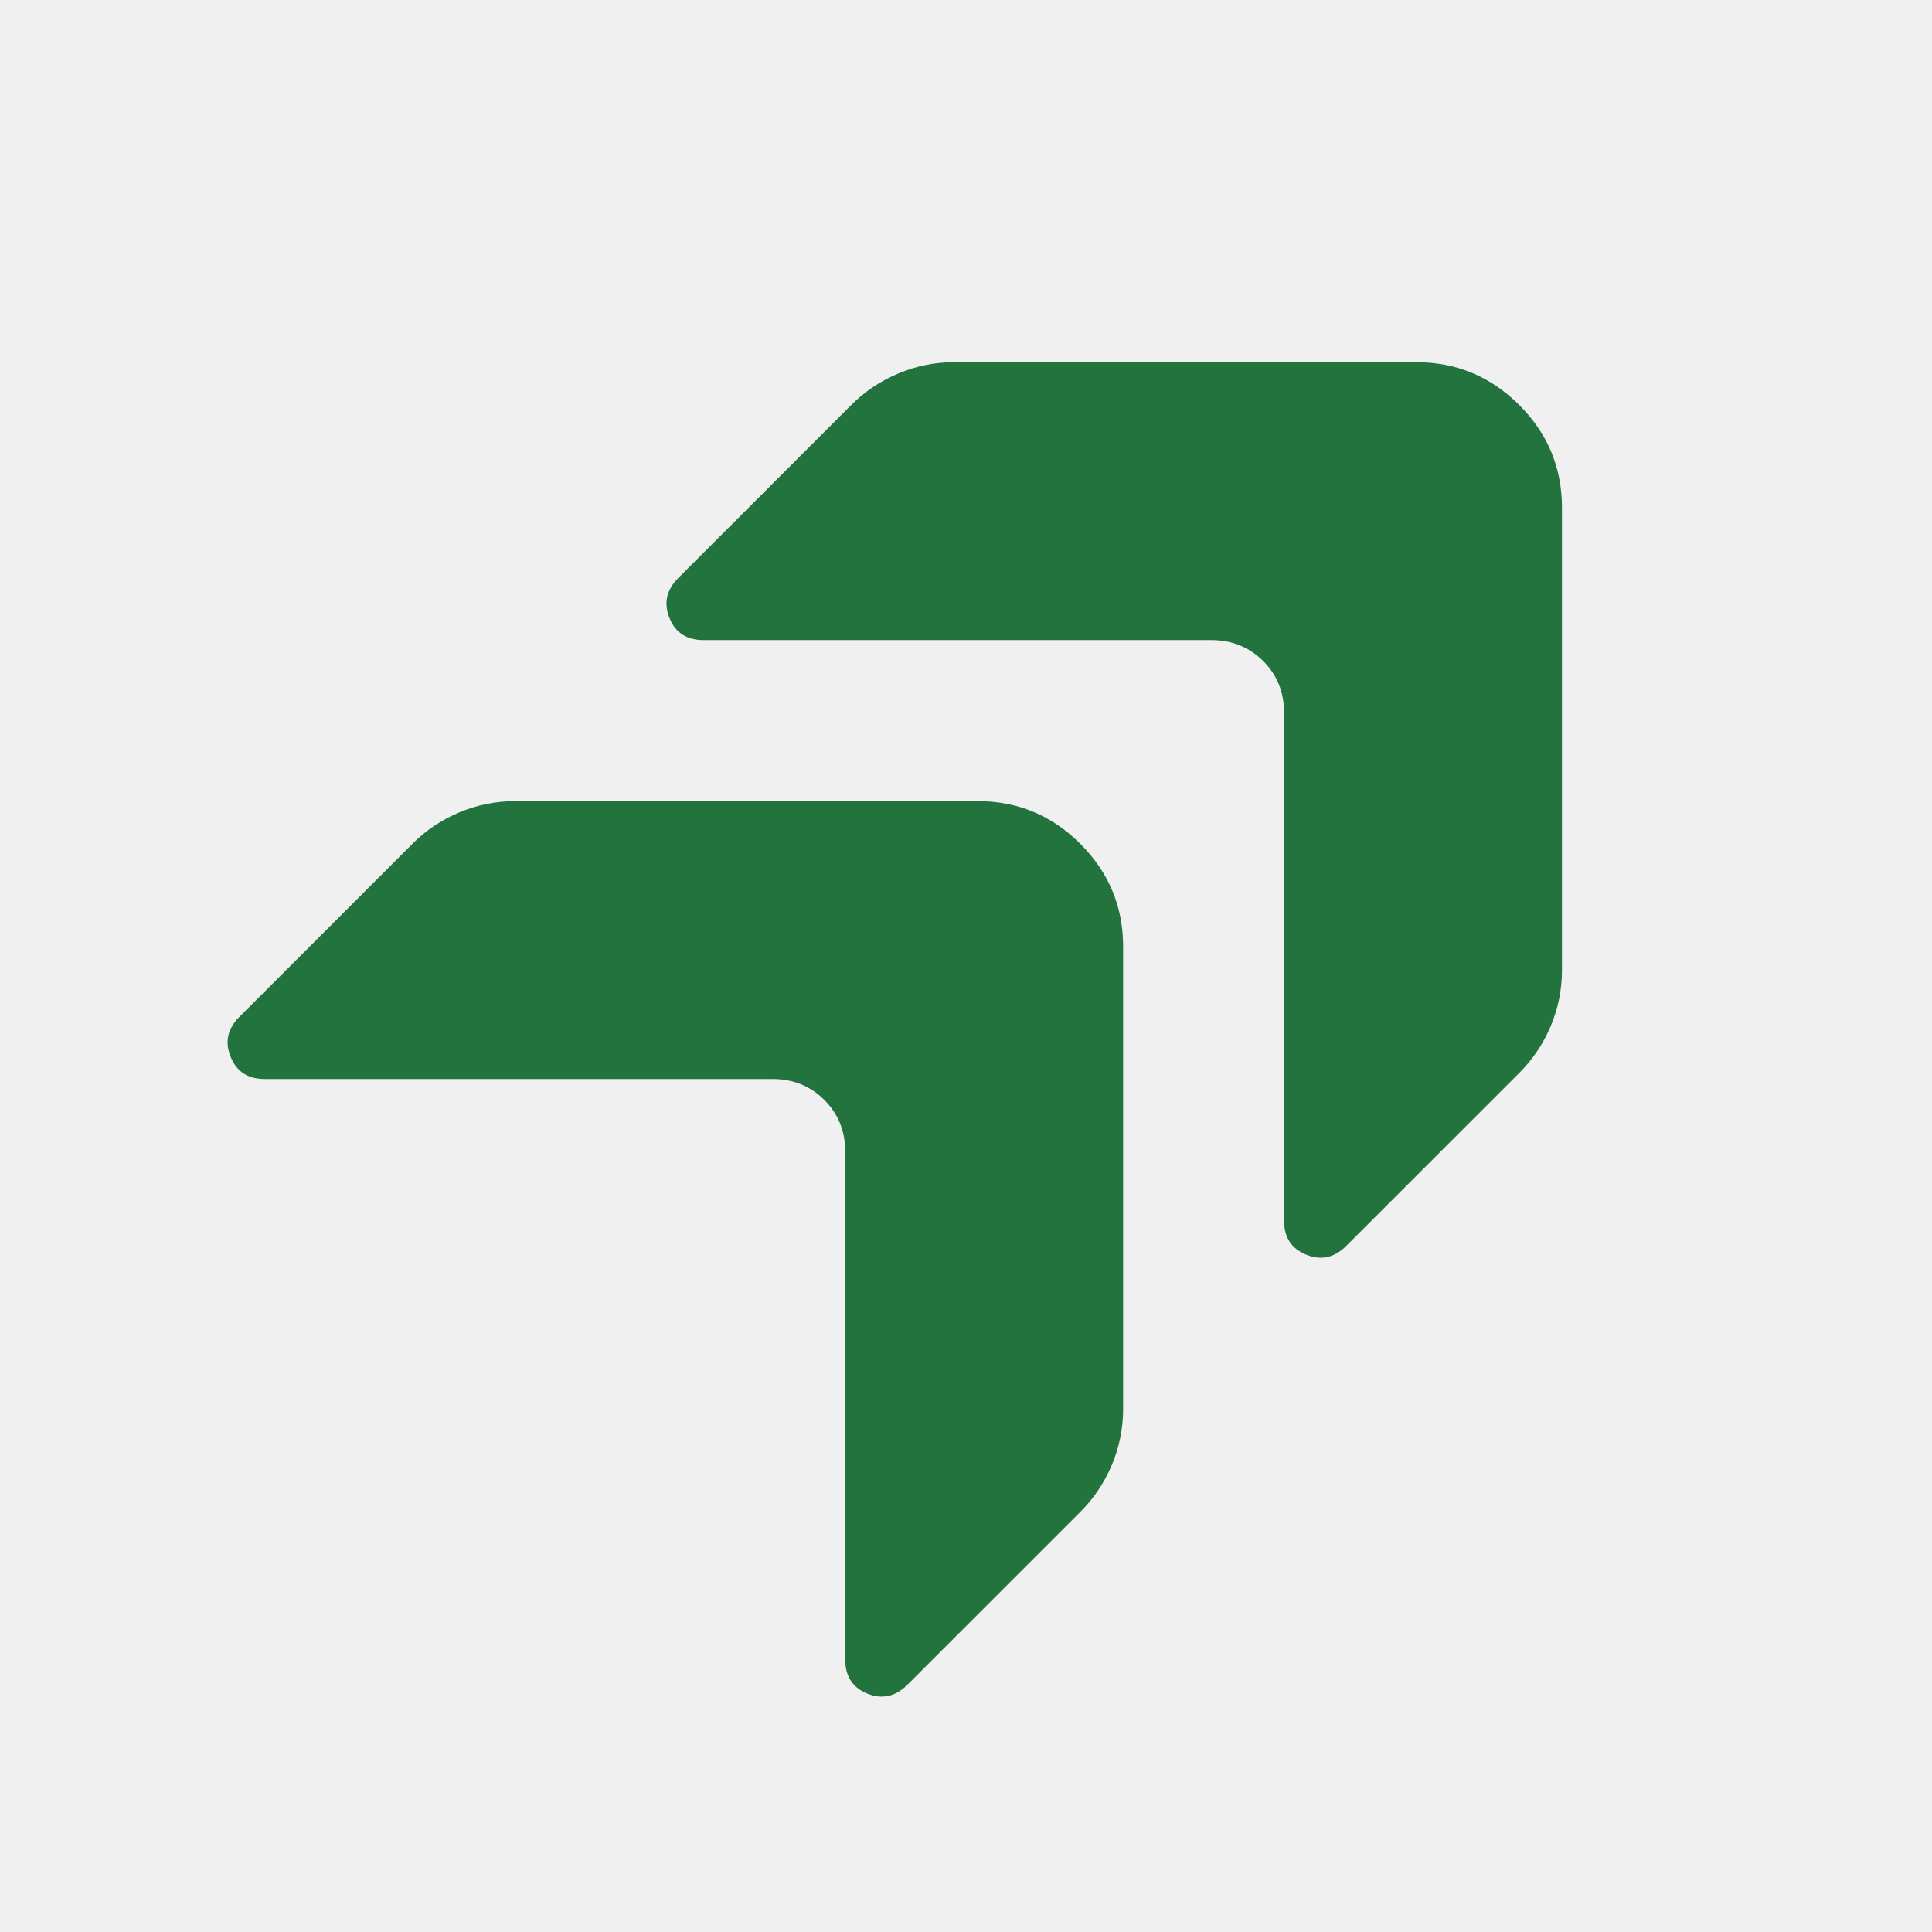
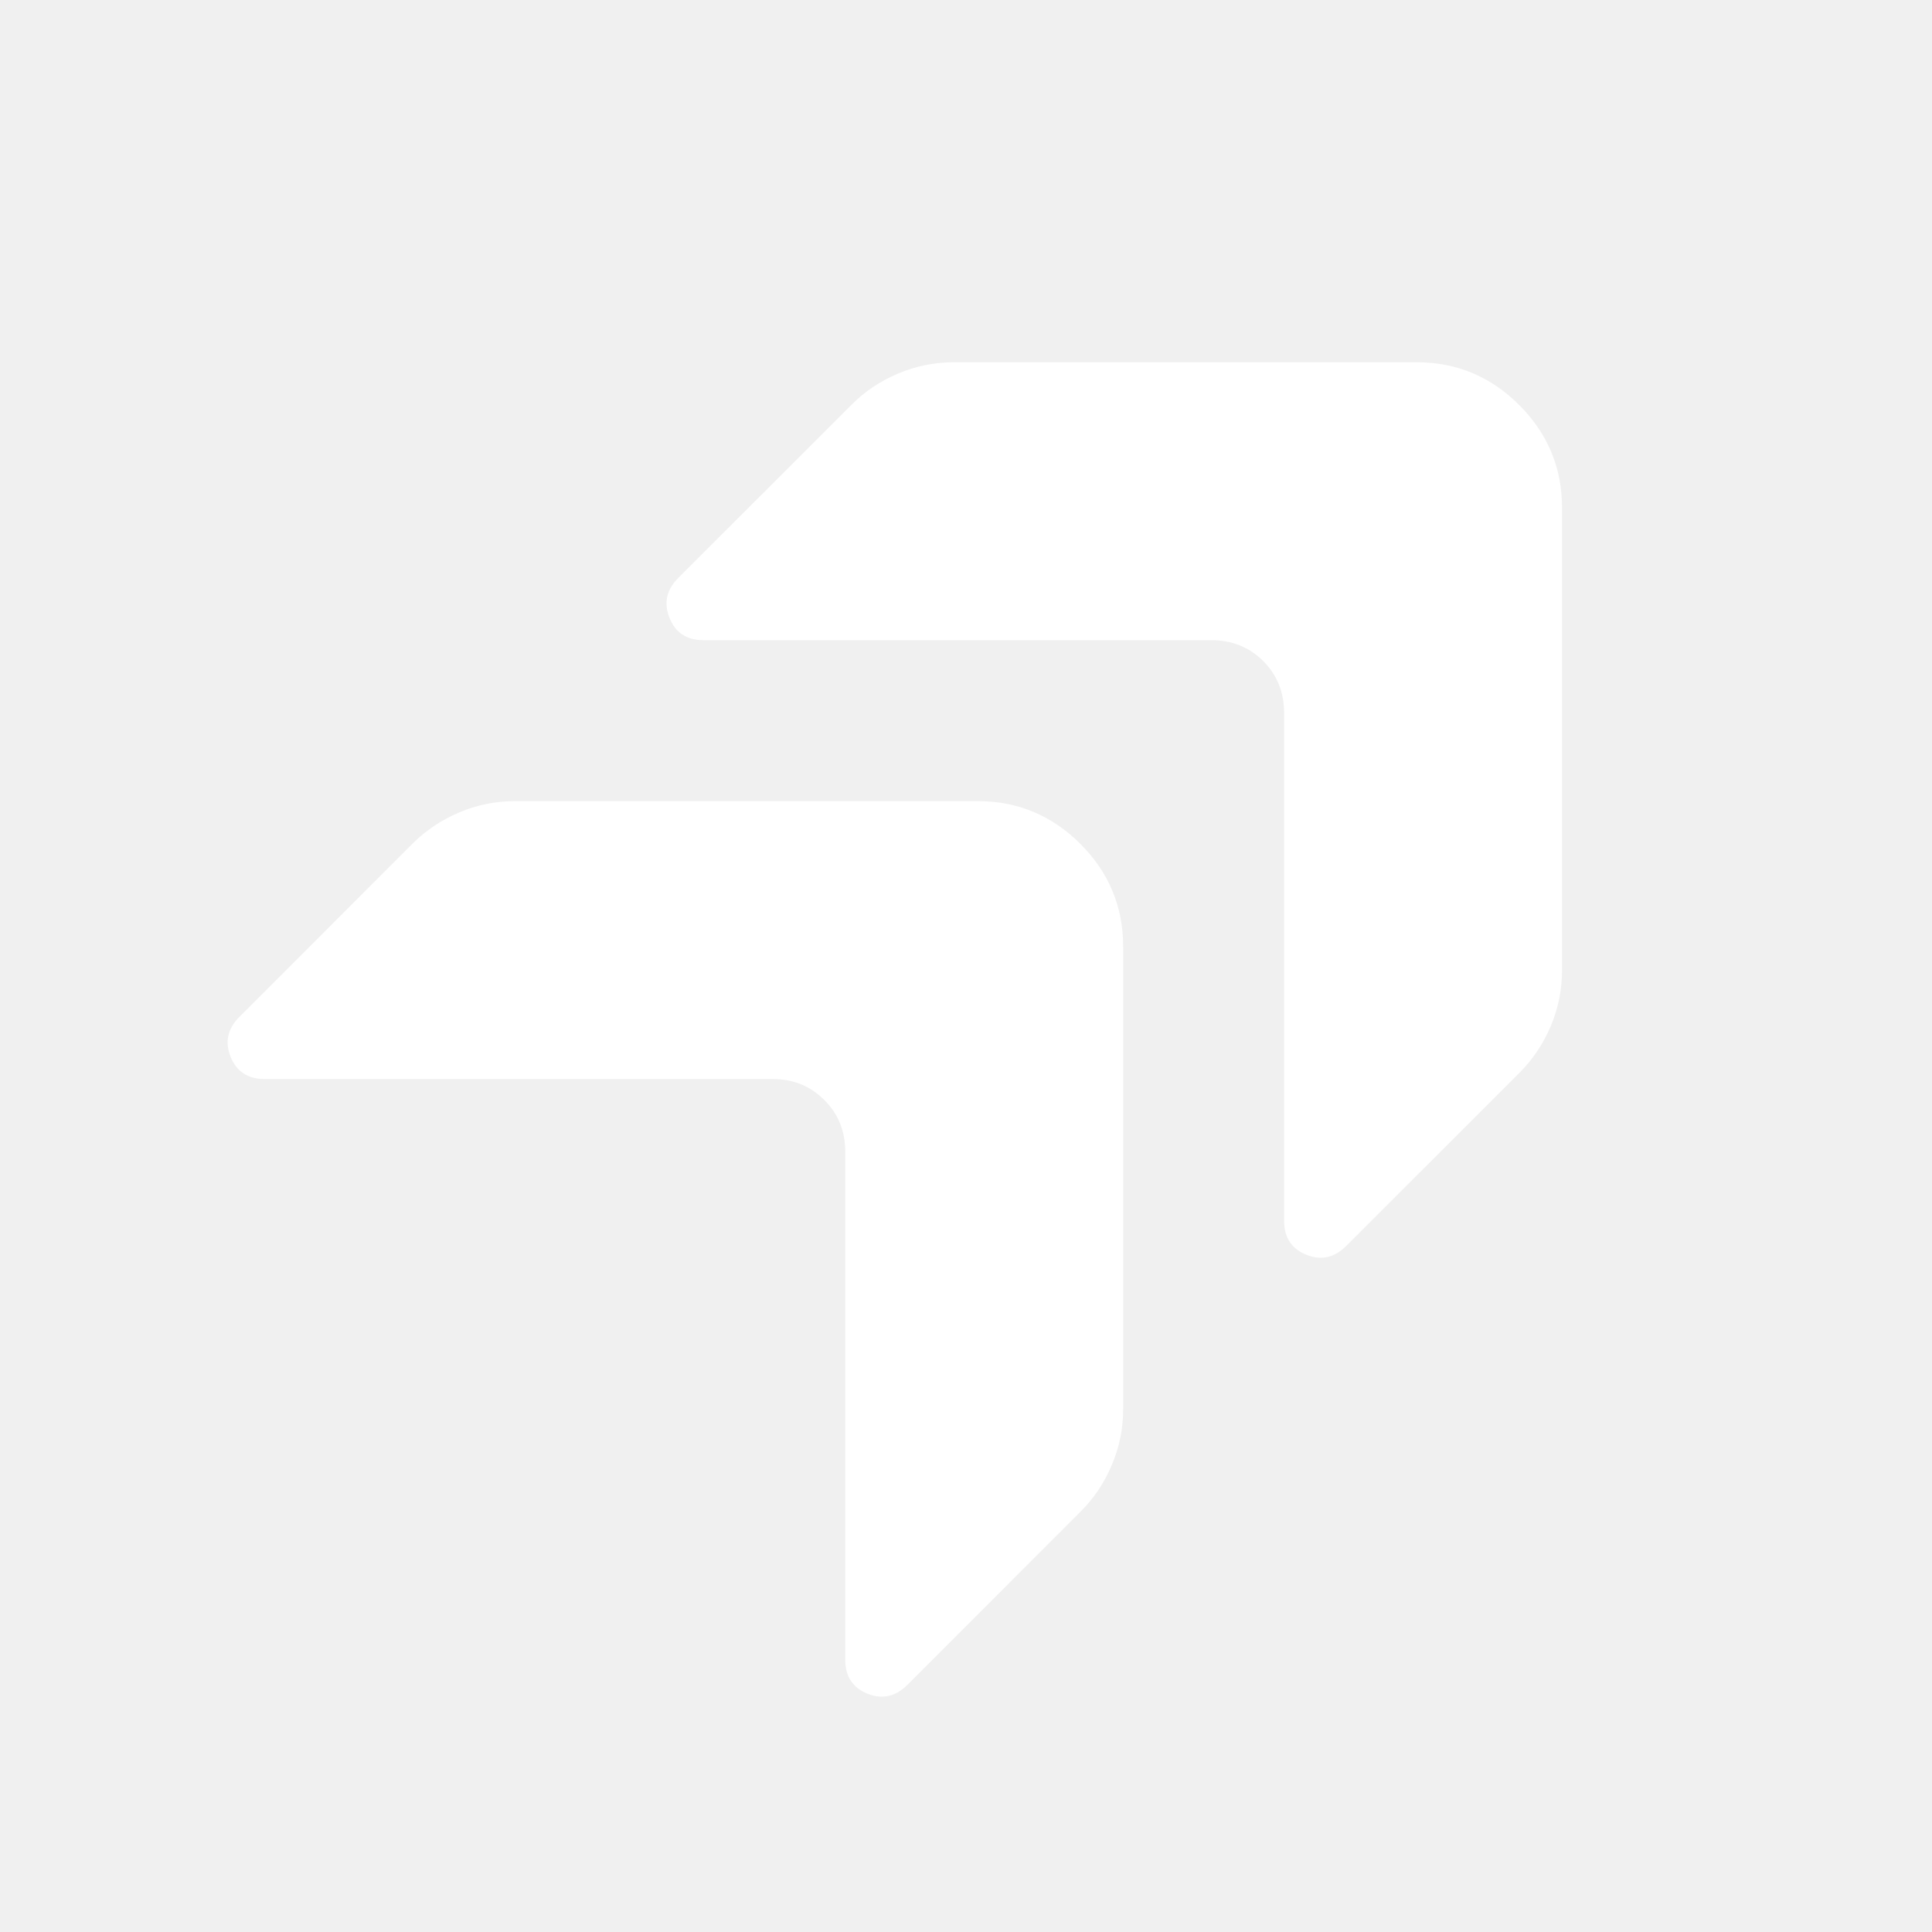
- <svg xmlns="http://www.w3.org/2000/svg" preserveAspectRatio="none" overflow="visible" style="display: block;" width="17.778" height="17.778" viewBox="0 0 17.778 17.778" fill="none">
+ <svg xmlns="http://www.w3.org/2000/svg" preserveAspectRatio="none" overflow="visible" style="display: block;" width="20" height="20" viewBox="0 0 20 20" fill="none">
  <g id="azm_24dp_E3E3E3_FILL1_wght300_GRAD0_opsz24 1">
-     <path id="Vector" d="M11.816 6.56V11.234C11.816 11.387 11.884 11.491 12.021 11.546C12.157 11.601 12.28 11.574 12.389 11.464L13.983 9.87C14.104 9.749 14.2 9.606 14.269 9.443C14.338 9.279 14.373 9.107 14.373 8.926V4.673C14.373 4.304 14.242 3.989 13.98 3.727C13.717 3.465 13.402 3.333 13.034 3.333H8.78C8.6 3.333 8.428 3.368 8.264 3.438C8.1 3.507 7.958 3.602 7.836 3.724L6.242 5.318C6.133 5.427 6.106 5.55 6.16 5.686C6.215 5.822 6.319 5.89 6.473 5.89H11.147C11.336 5.89 11.495 5.955 11.624 6.083C11.752 6.211 11.816 6.37 11.816 6.56ZM7.778 10.598V15.272C7.778 15.426 7.846 15.53 7.982 15.585C8.118 15.639 8.241 15.612 8.35 15.503L9.944 13.909C10.066 13.787 10.161 13.645 10.231 13.481C10.3 13.317 10.335 13.145 10.335 12.964V8.711C10.335 8.343 10.204 8.028 9.941 7.765C9.679 7.503 9.364 7.372 8.996 7.372H4.742C4.562 7.372 4.389 7.407 4.226 7.476C4.062 7.545 3.919 7.641 3.798 7.762L2.204 9.356C2.094 9.465 2.067 9.588 2.122 9.724C2.177 9.861 2.281 9.929 2.434 9.929H7.108C7.298 9.929 7.457 9.993 7.585 10.121C7.714 10.25 7.778 10.409 7.778 10.598Z" fill="#22733E" />
+     <path id="Vector" d="M13.293 7.38V12.638C13.293 12.81 13.37 12.928 13.523 12.989C13.676 13.051 13.815 13.02 13.937 12.897L15.731 11.104C15.867 10.967 15.975 10.807 16.053 10.623C16.131 10.439 16.17 10.245 16.17 10.042V5.257C16.17 4.842 16.022 4.488 15.727 4.193C15.432 3.898 15.078 3.75 14.663 3.75H9.878C9.675 3.75 9.481 3.789 9.297 3.867C9.113 3.945 8.952 4.052 8.816 4.189L7.022 5.982C6.899 6.105 6.869 6.243 6.931 6.397C6.992 6.55 7.109 6.627 7.282 6.627H12.54C12.753 6.627 12.932 6.699 13.077 6.843C13.221 6.988 13.293 7.167 13.293 7.38ZM8.75 11.923V17.181C8.75 17.354 8.827 17.471 8.98 17.533C9.133 17.594 9.271 17.564 9.394 17.441L11.187 15.647C11.324 15.511 11.432 15.35 11.509 15.166C11.588 14.982 11.627 14.788 11.627 14.585V9.8C11.627 9.386 11.479 9.031 11.184 8.736C10.889 8.441 10.534 8.293 10.12 8.293H5.335C5.132 8.293 4.938 8.332 4.754 8.41C4.57 8.488 4.409 8.596 4.272 8.732L2.479 10.526C2.356 10.649 2.326 10.787 2.387 10.94C2.449 11.093 2.566 11.17 2.739 11.17H7.997C8.21 11.17 8.389 11.242 8.533 11.387C8.678 11.531 8.75 11.71 8.75 11.923Z" fill="white" />
  </g>
</svg>
